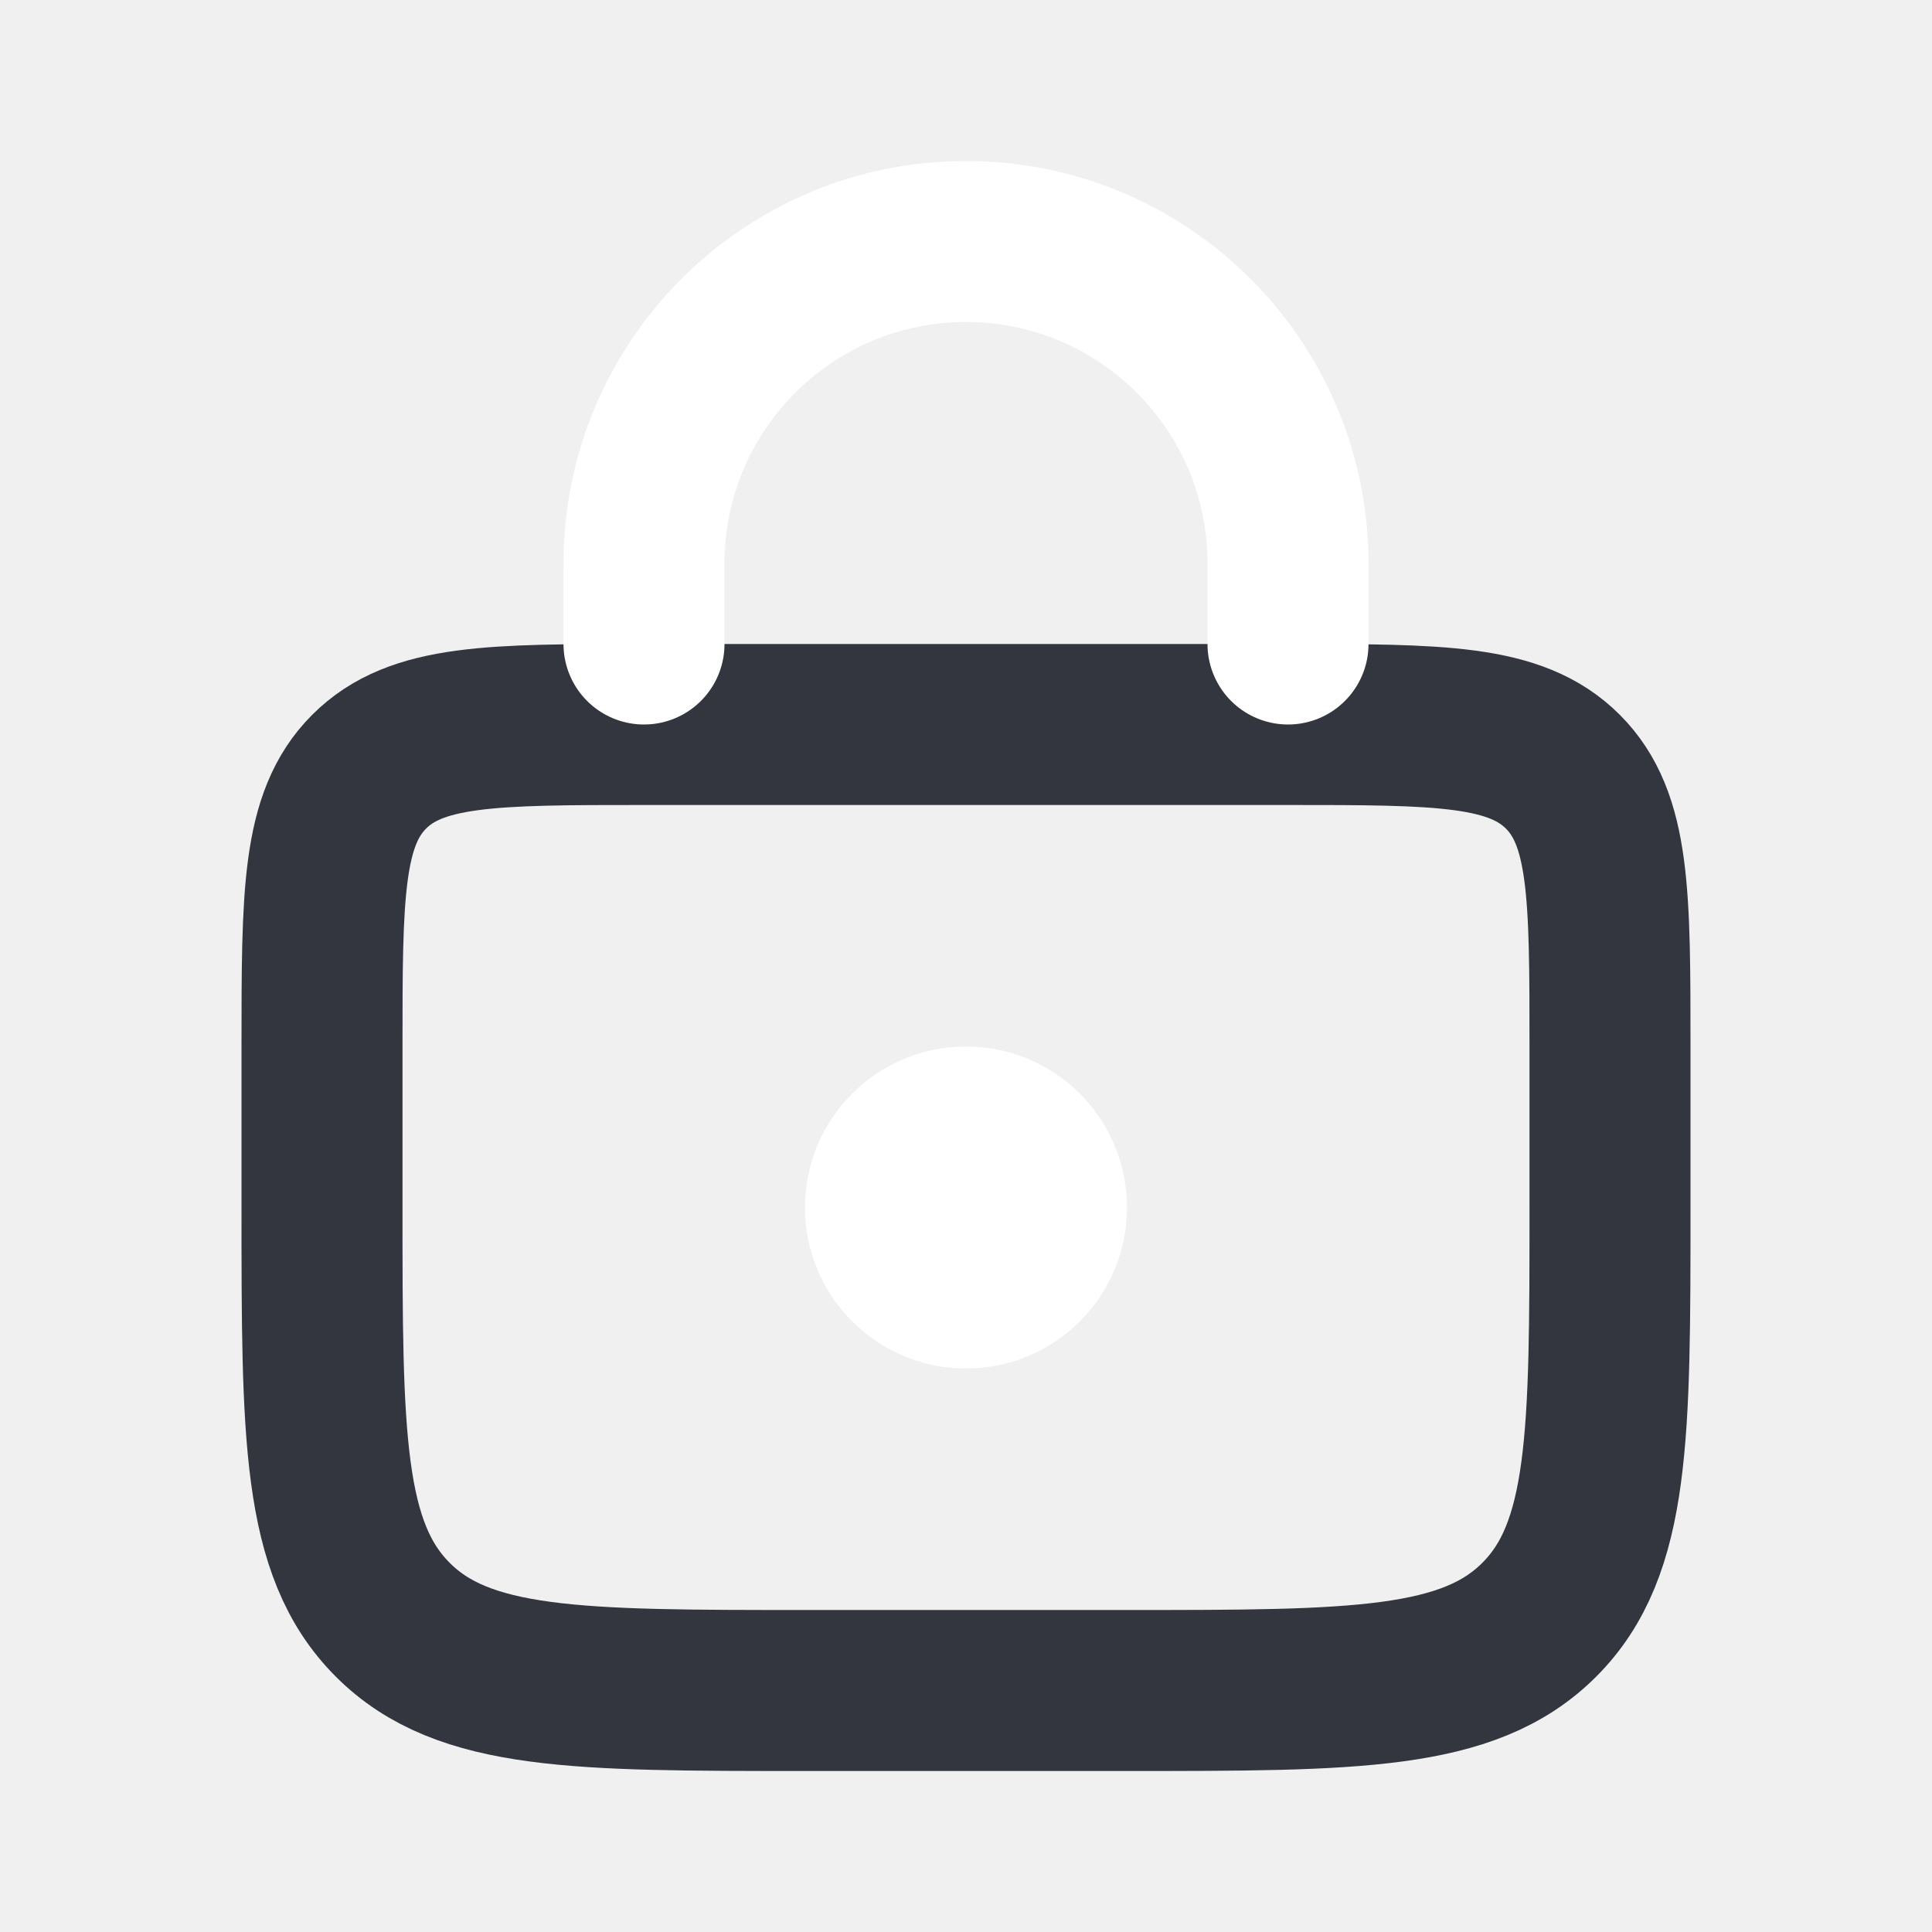
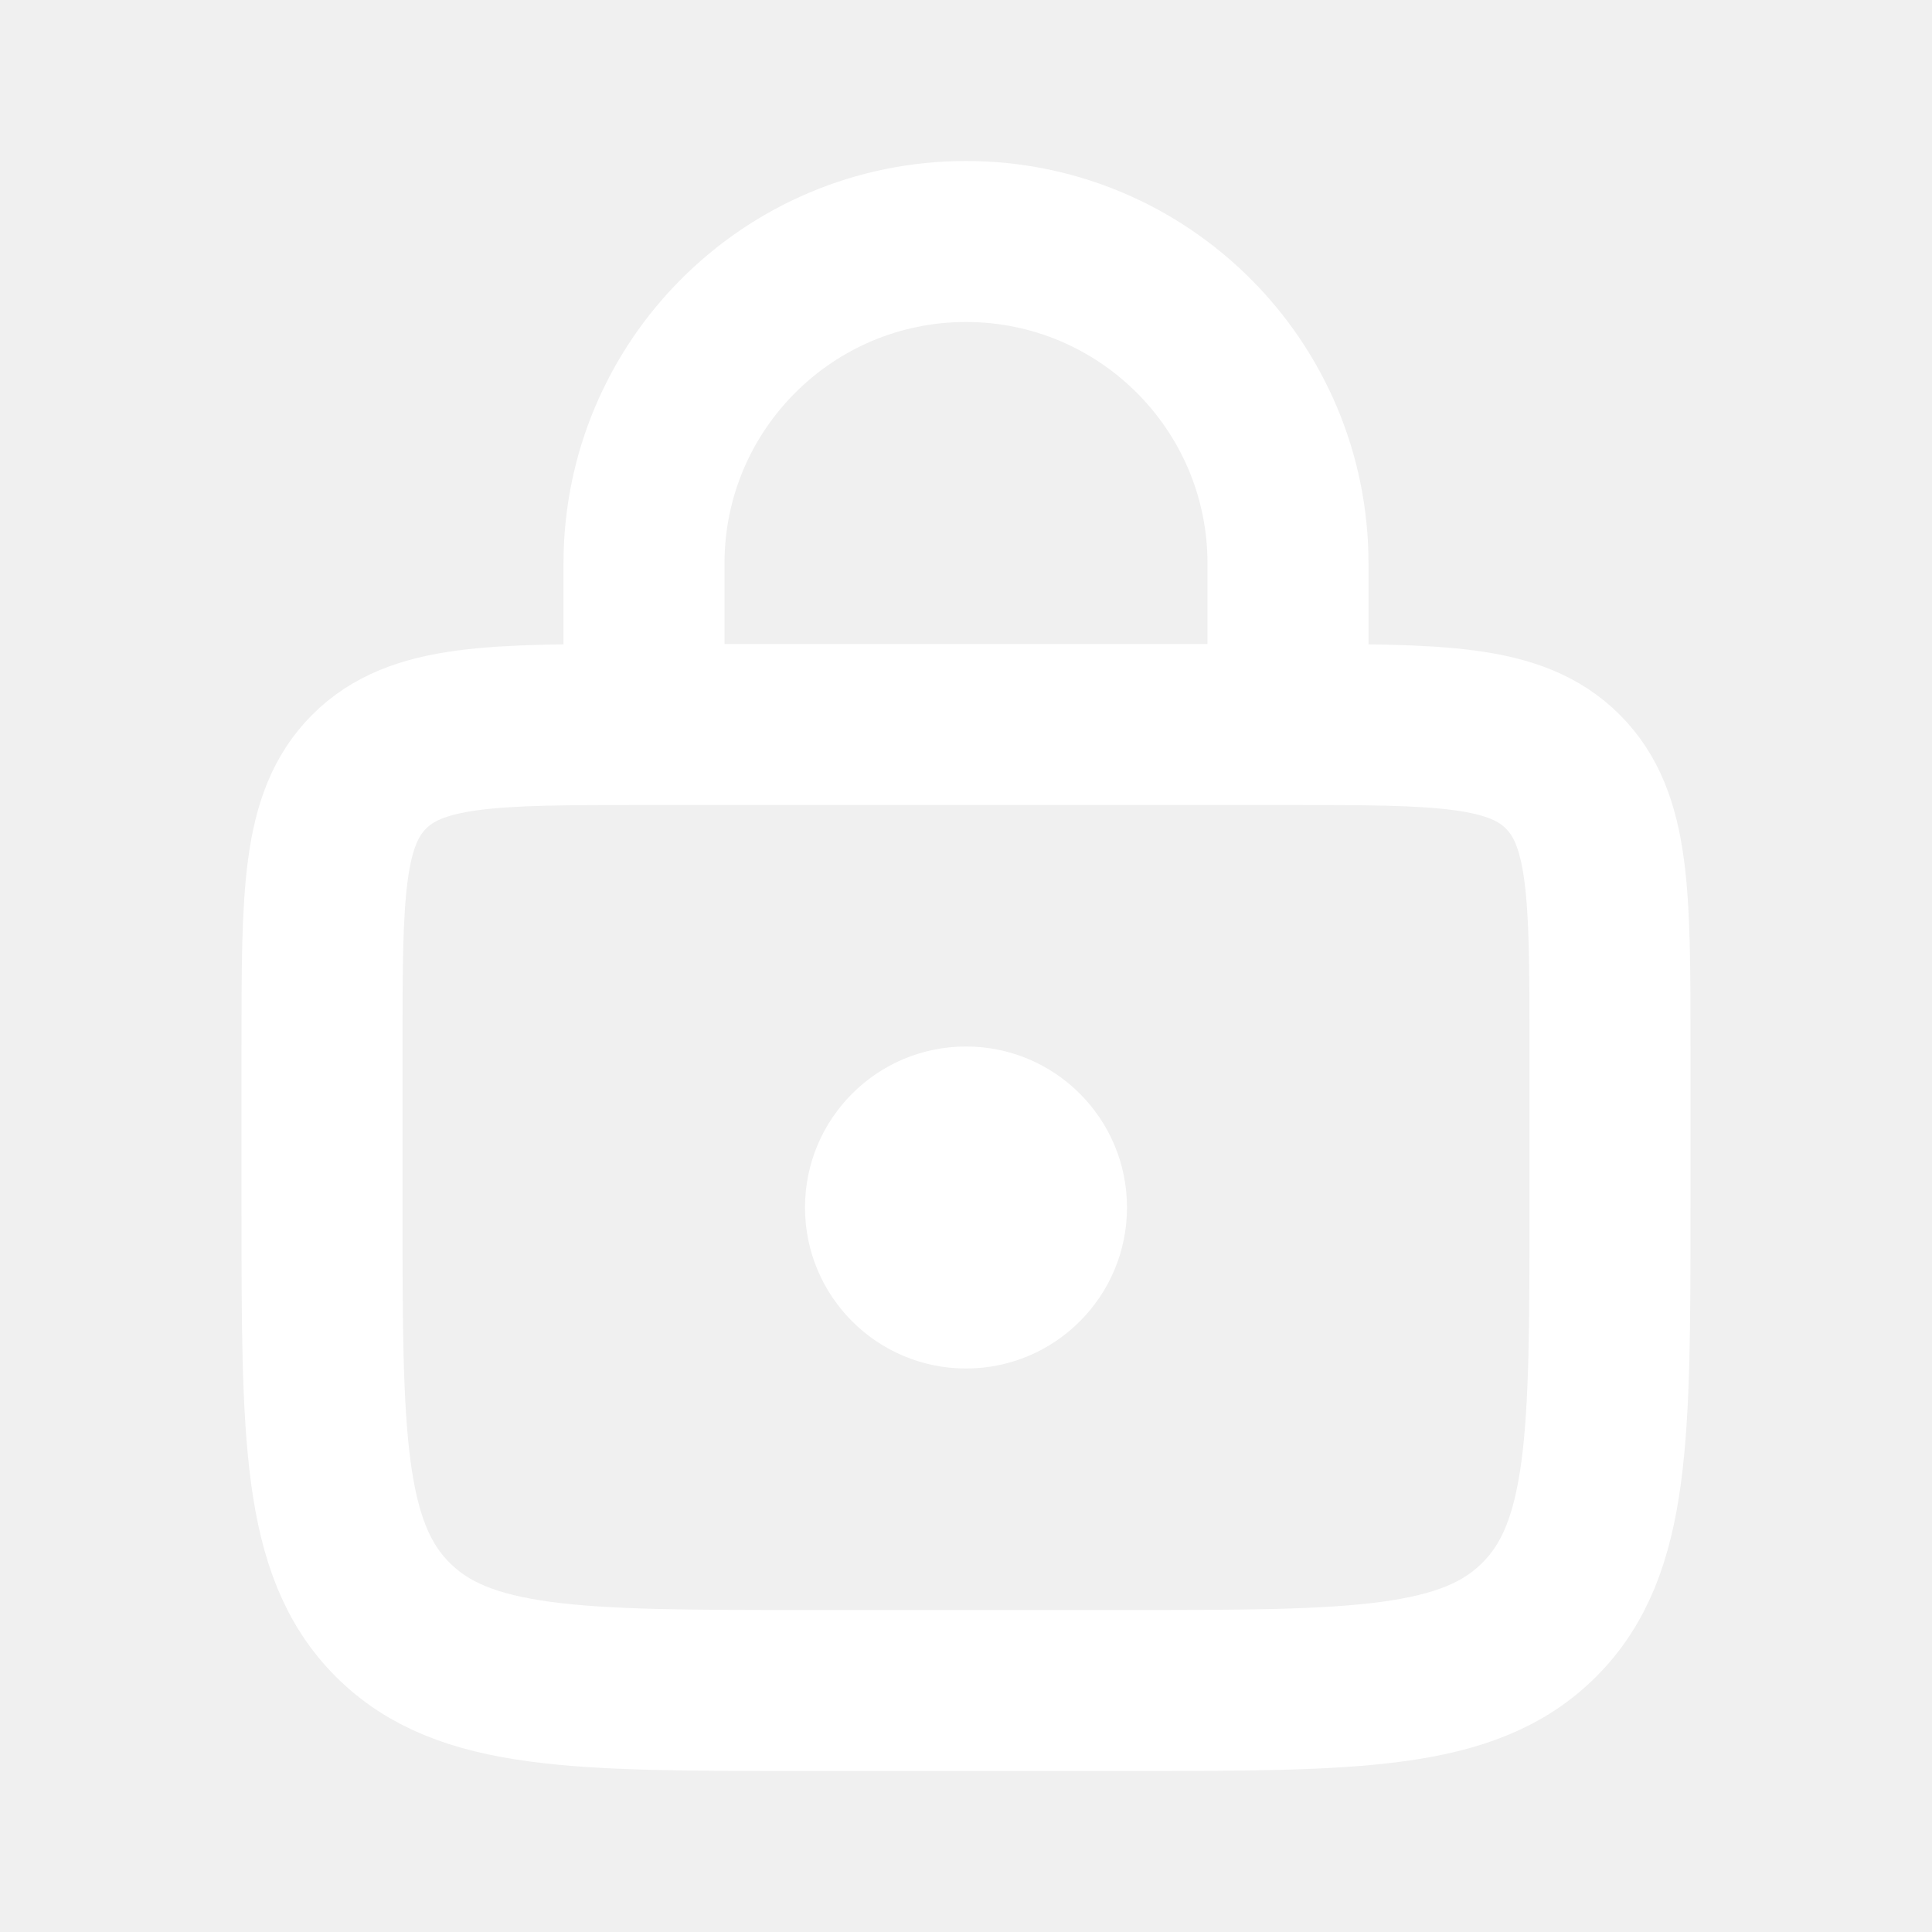
<svg xmlns="http://www.w3.org/2000/svg" width="24" height="24" viewBox="0 0 24 24" fill="none">
-   <path d="M4 13C4 11.114 4 10.172 4.586 9.586C5.172 9 6.114 9 8 9H16C17.886 9 18.828 9 19.414 9.586C20 10.172 20 11.114 20 13V15C20 17.828 20 19.243 19.121 20.121C18.243 21 16.828 21 14 21H10C7.172 21 5.757 21 4.879 20.121C4 19.243 4 17.828 4 15V13Z" stroke="#33363F" stroke-width="2" />
+   <path d="M4 13C4 11.114 4 10.172 4.586 9.586C5.172 9 6.114 9 8 9H16C17.886 9 18.828 9 19.414 9.586C20 10.172 20 11.114 20 13V15C20 17.828 20 19.243 19.121 20.121C18.243 21 16.828 21 14 21H10C7.172 21 5.757 21 4.879 20.121C4 19.243 4 17.828 4 15V13Z" stroke="#ffffff" stroke-width="2" />
  <path d="M16 8V7C16 4.791 14.209 3 12 3V3C9.791 3 8 4.791 8 7V8" stroke="#ffffff" stroke-width="2" stroke-linecap="round" />
  <circle cx="12" cy="15" r="2" fill="#ffffff" />
</svg>
